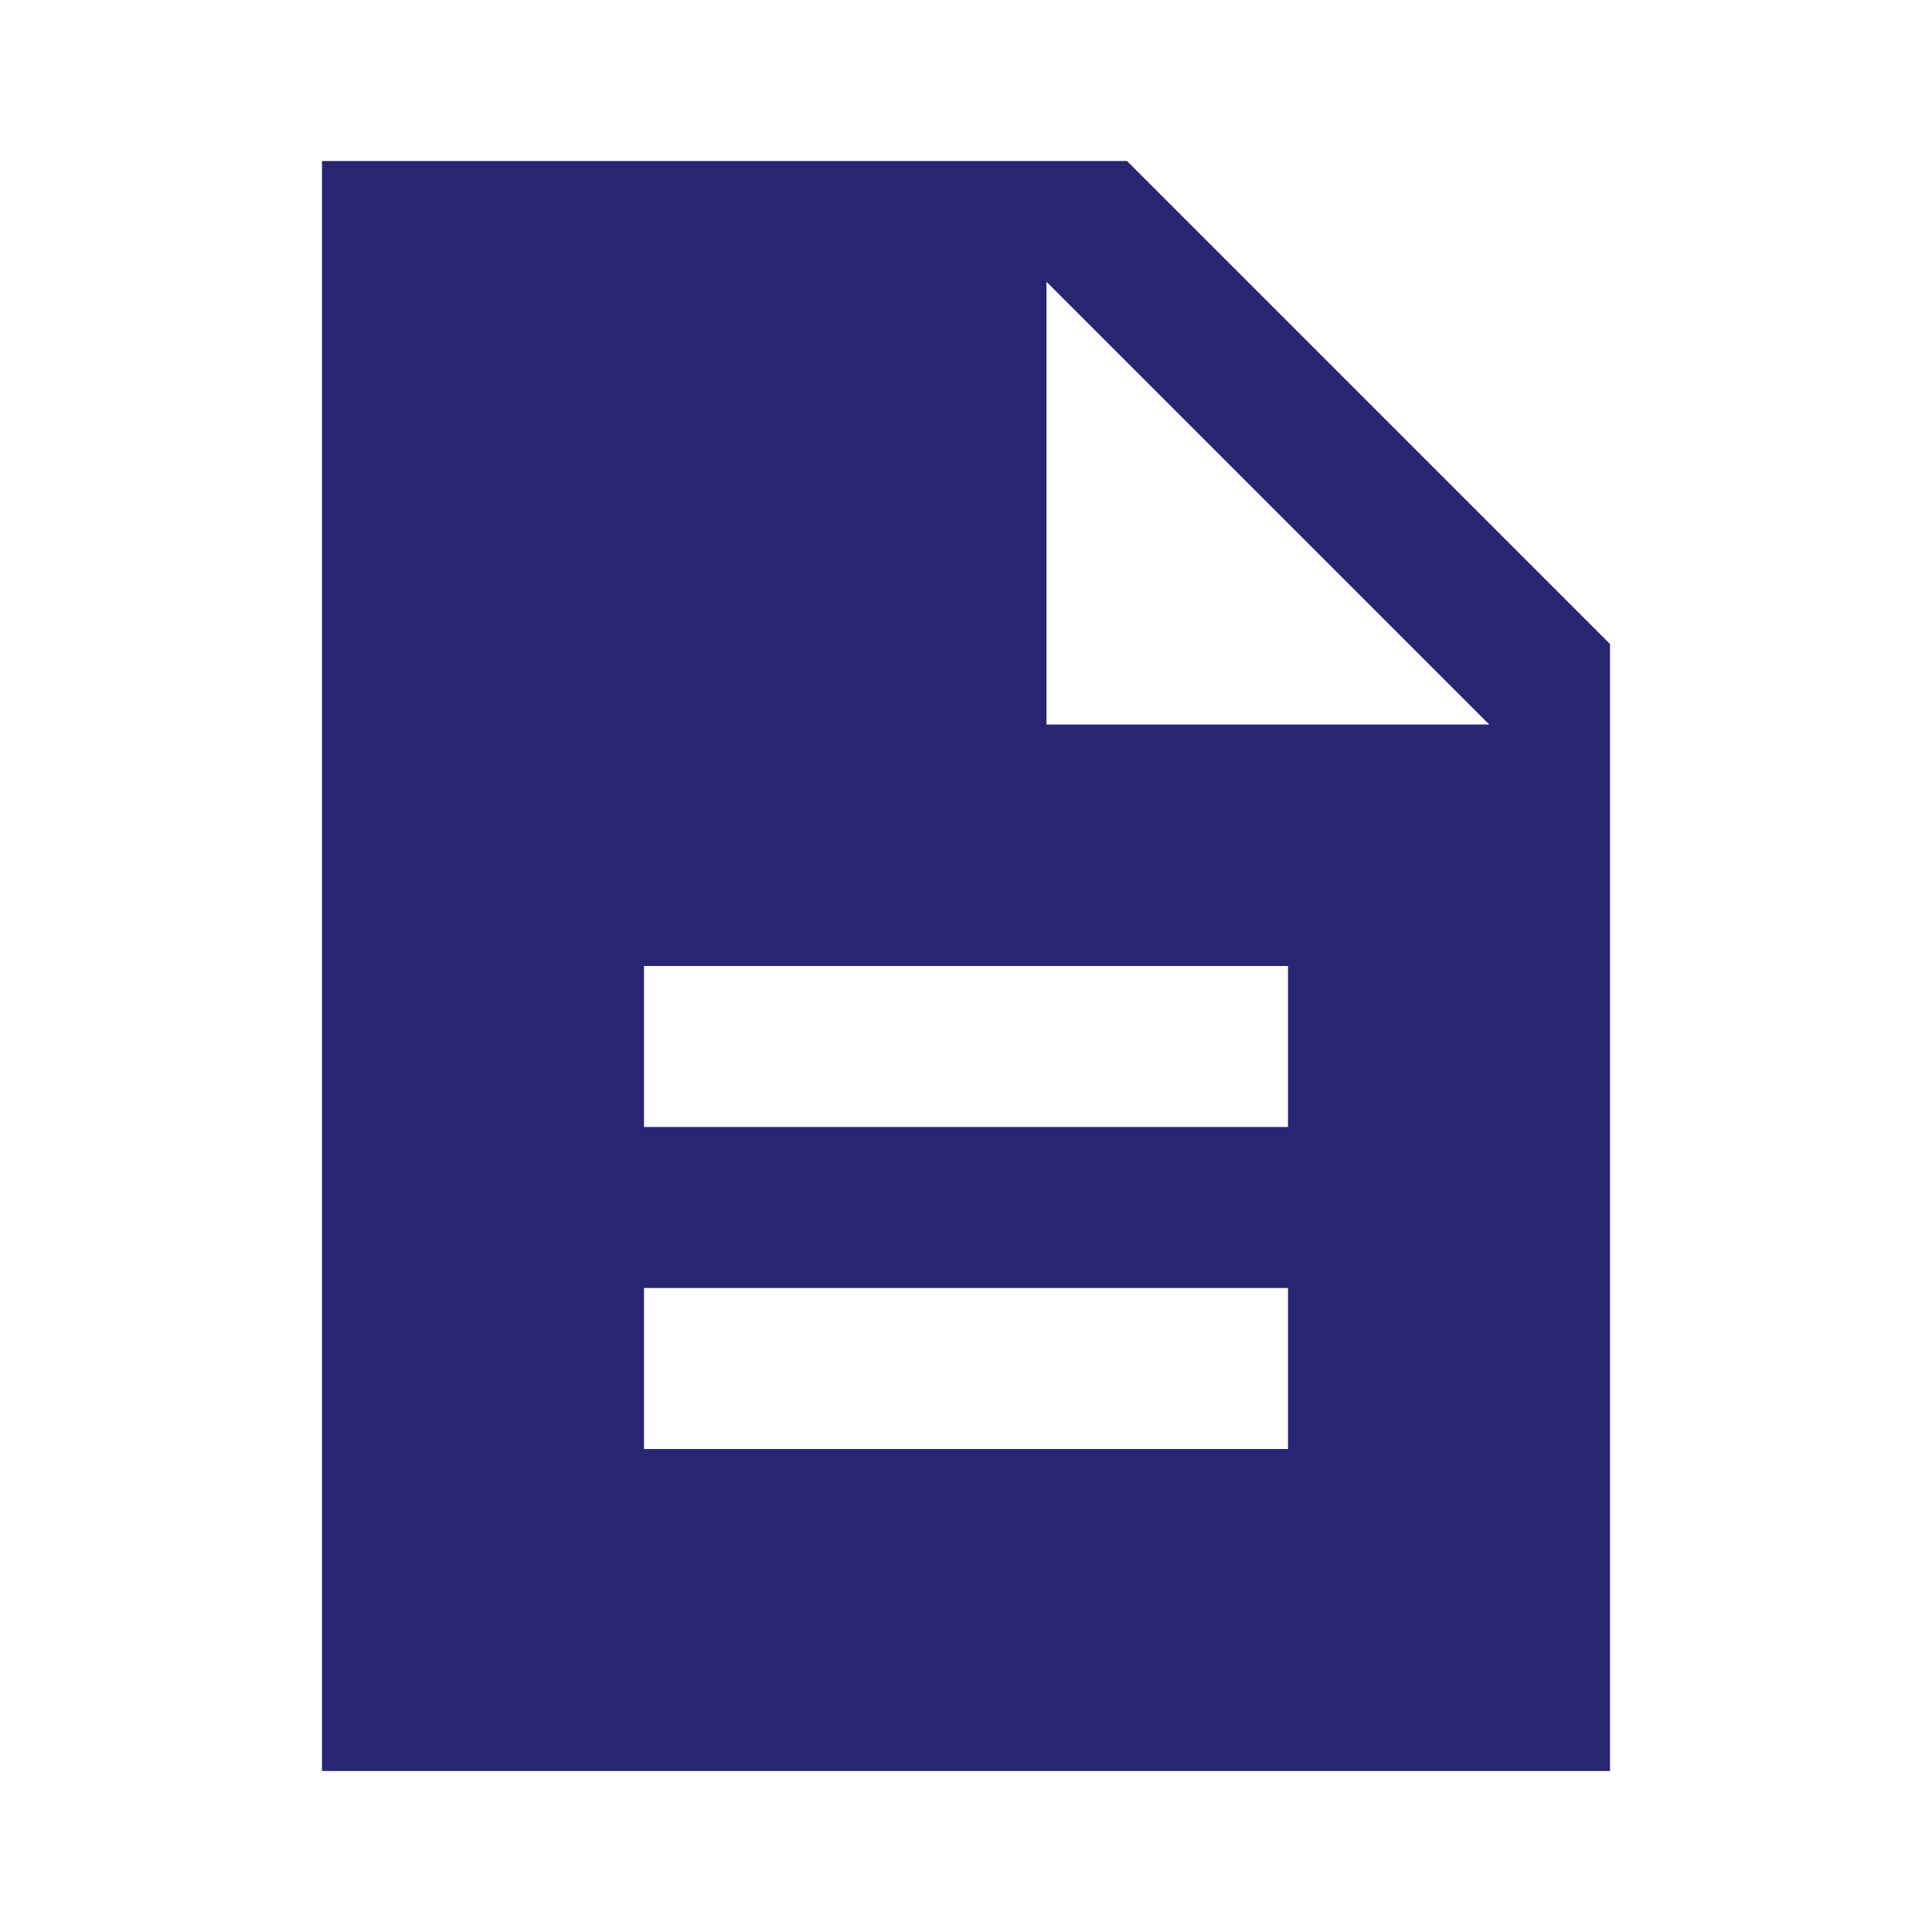
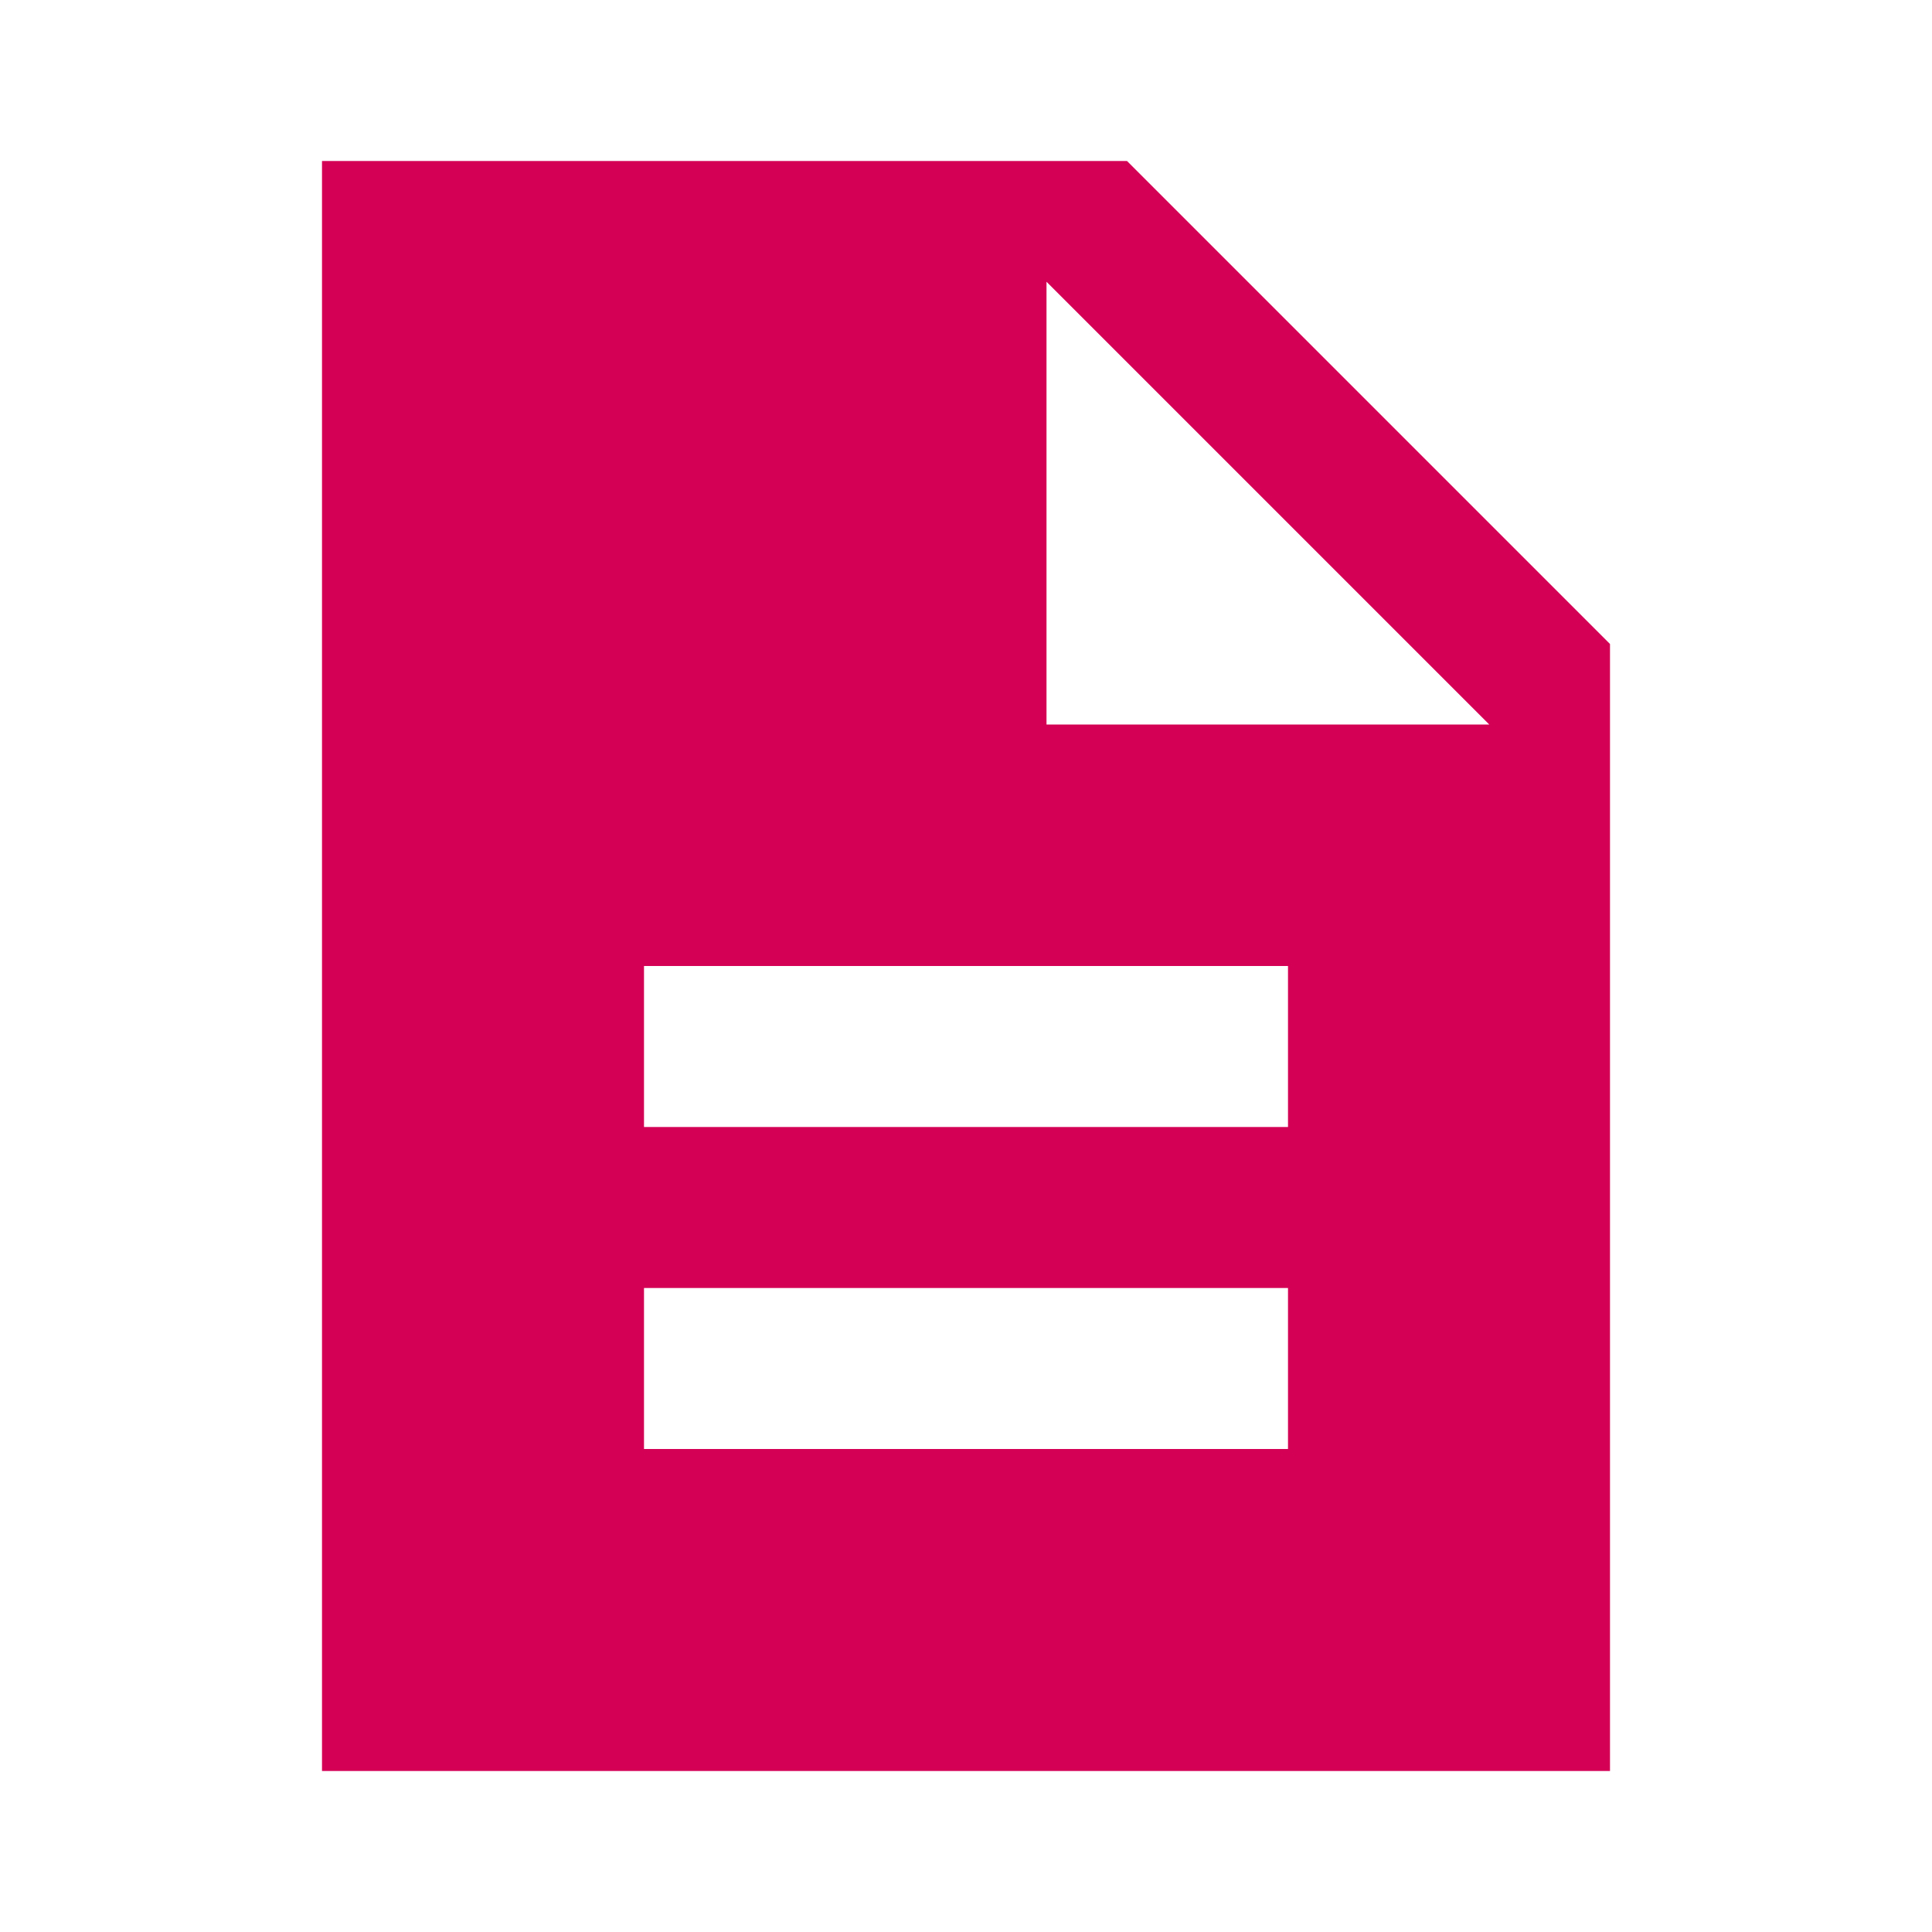
- <svg xmlns="http://www.w3.org/2000/svg" height="40px" viewBox="0 0 24 24" width="40px" fill="#282573">
+ <svg xmlns="http://www.w3.org/2000/svg" height="40px" viewBox="0 0 24 24" width="40px" fill="#d40055">
  <path d="M0 0h24v24H0V0z" fill="none" />
  <path d="M14 2H4v20h16V8l-6-6zm2 16H8v-2h8v2zm0-4H8v-2h8v2zm-3-5V3.5L18.5 9H13z" />
</svg>
